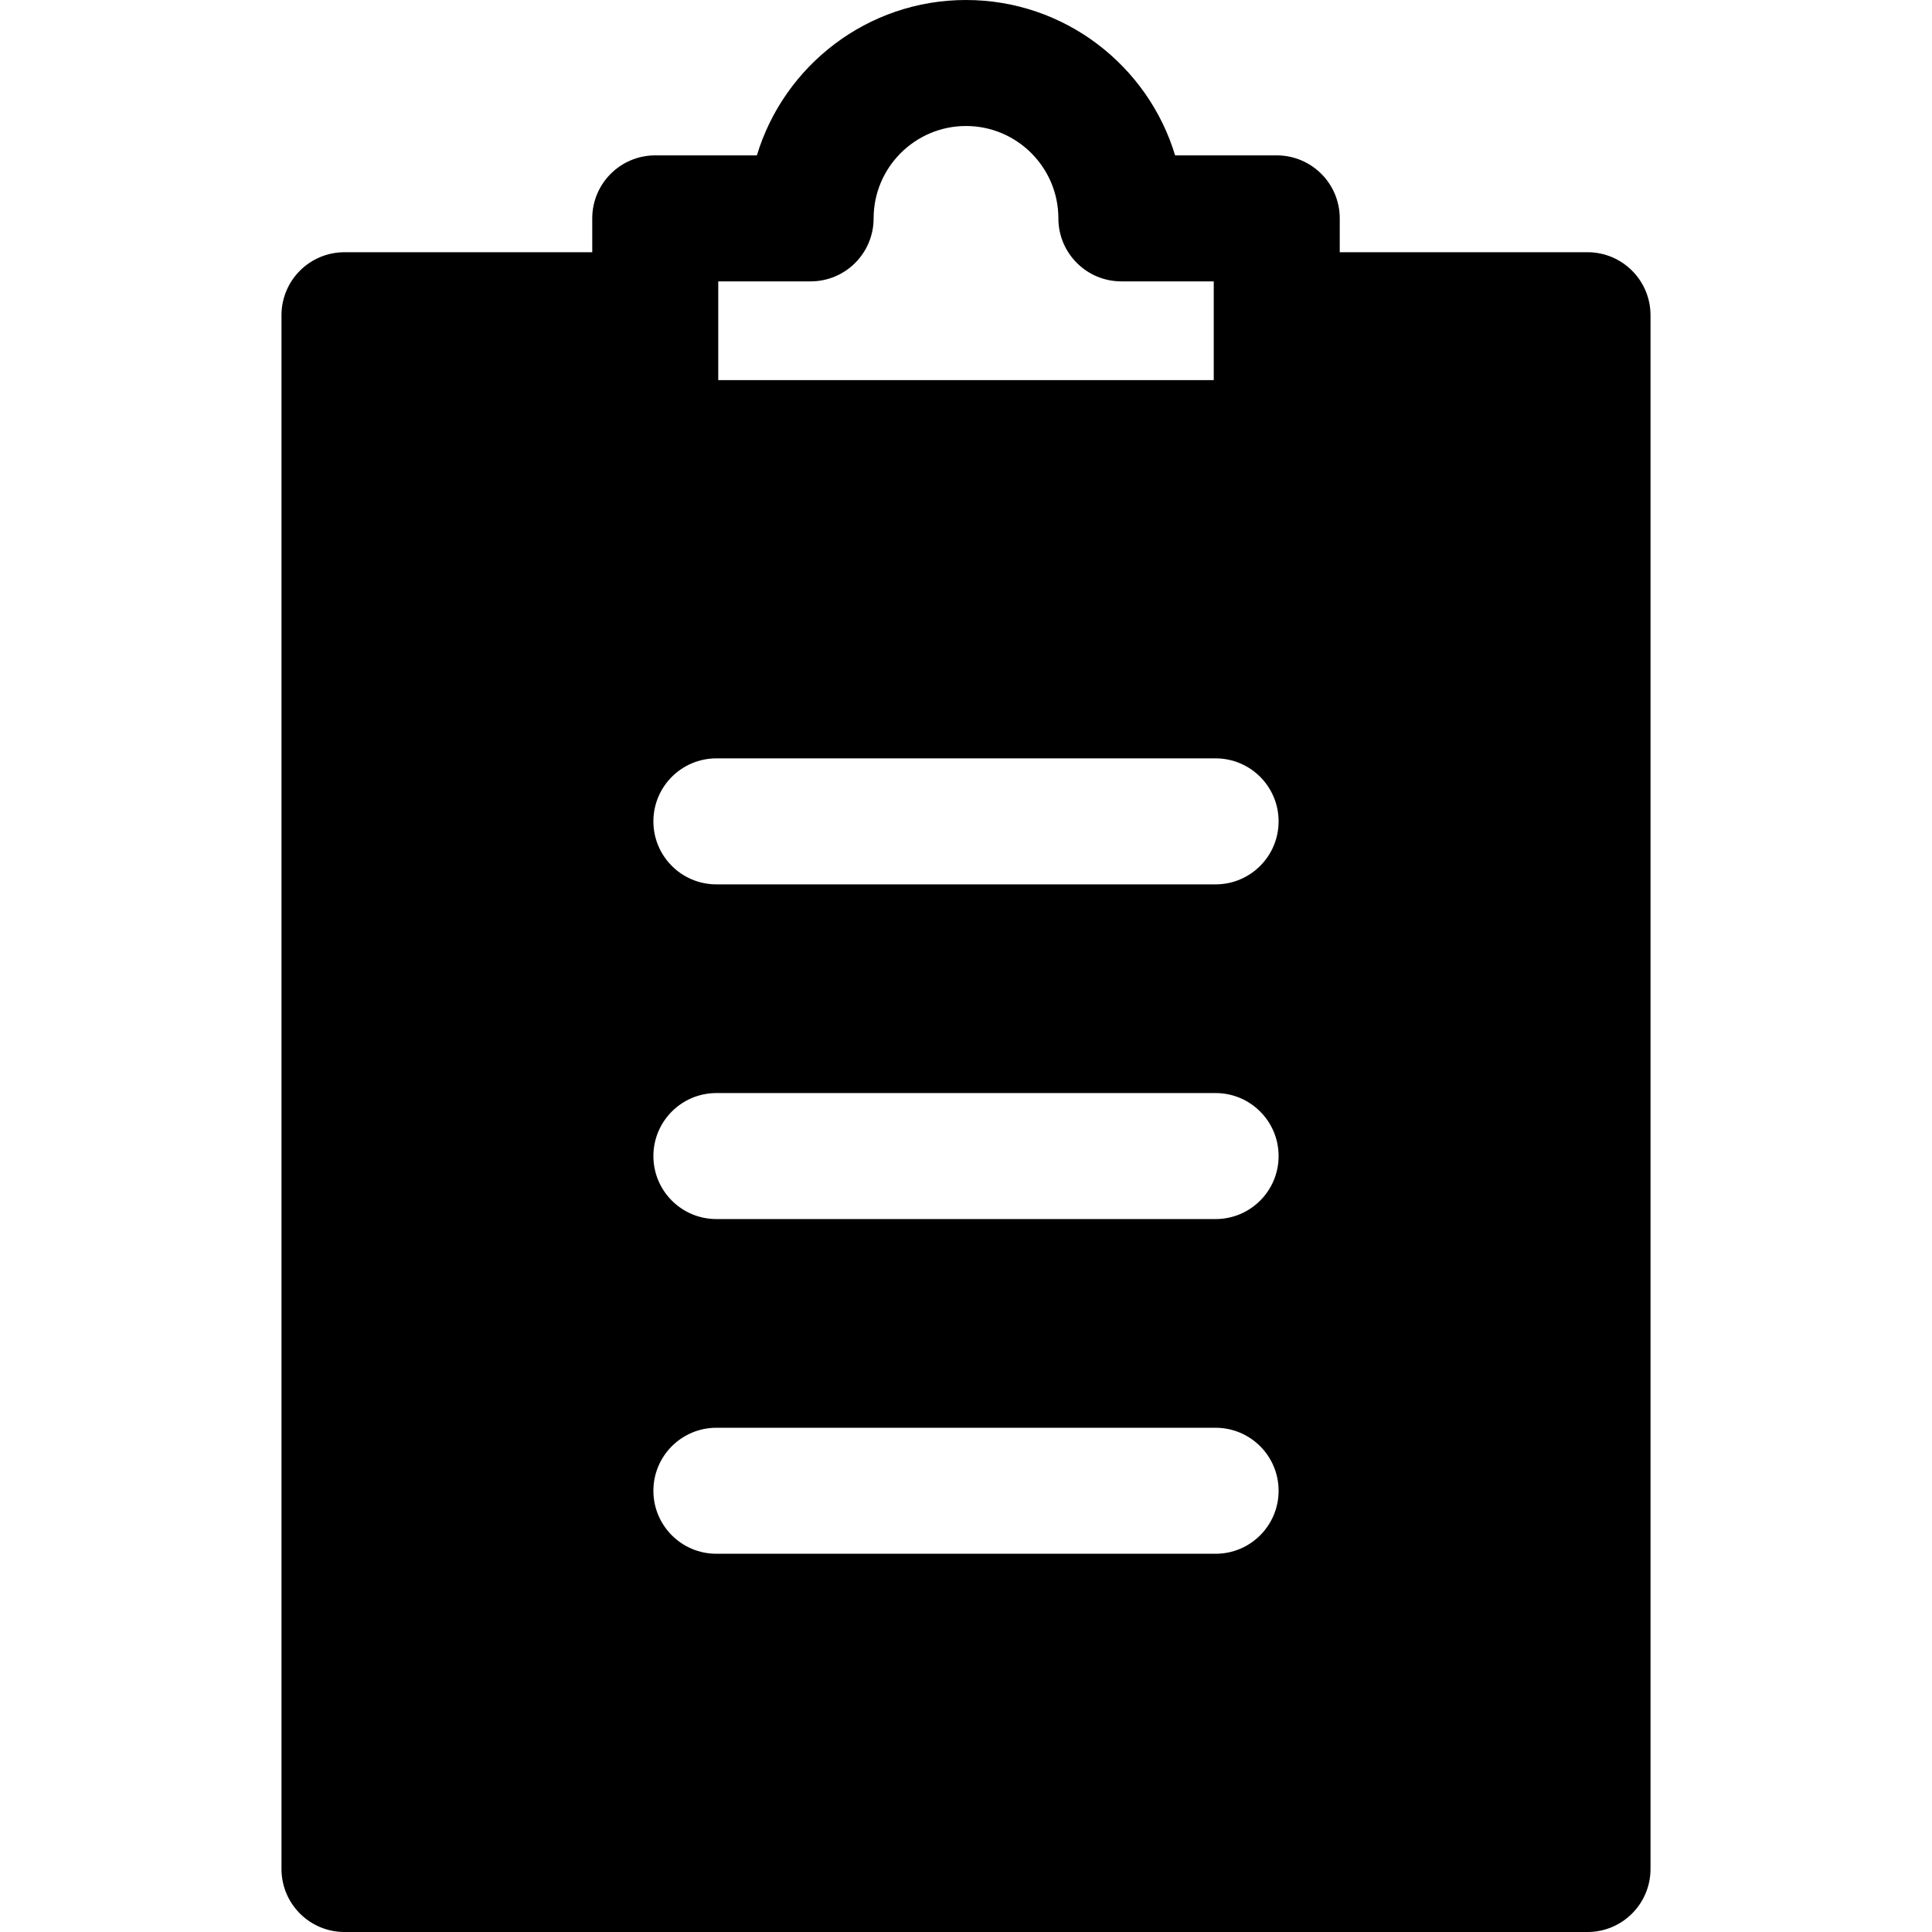
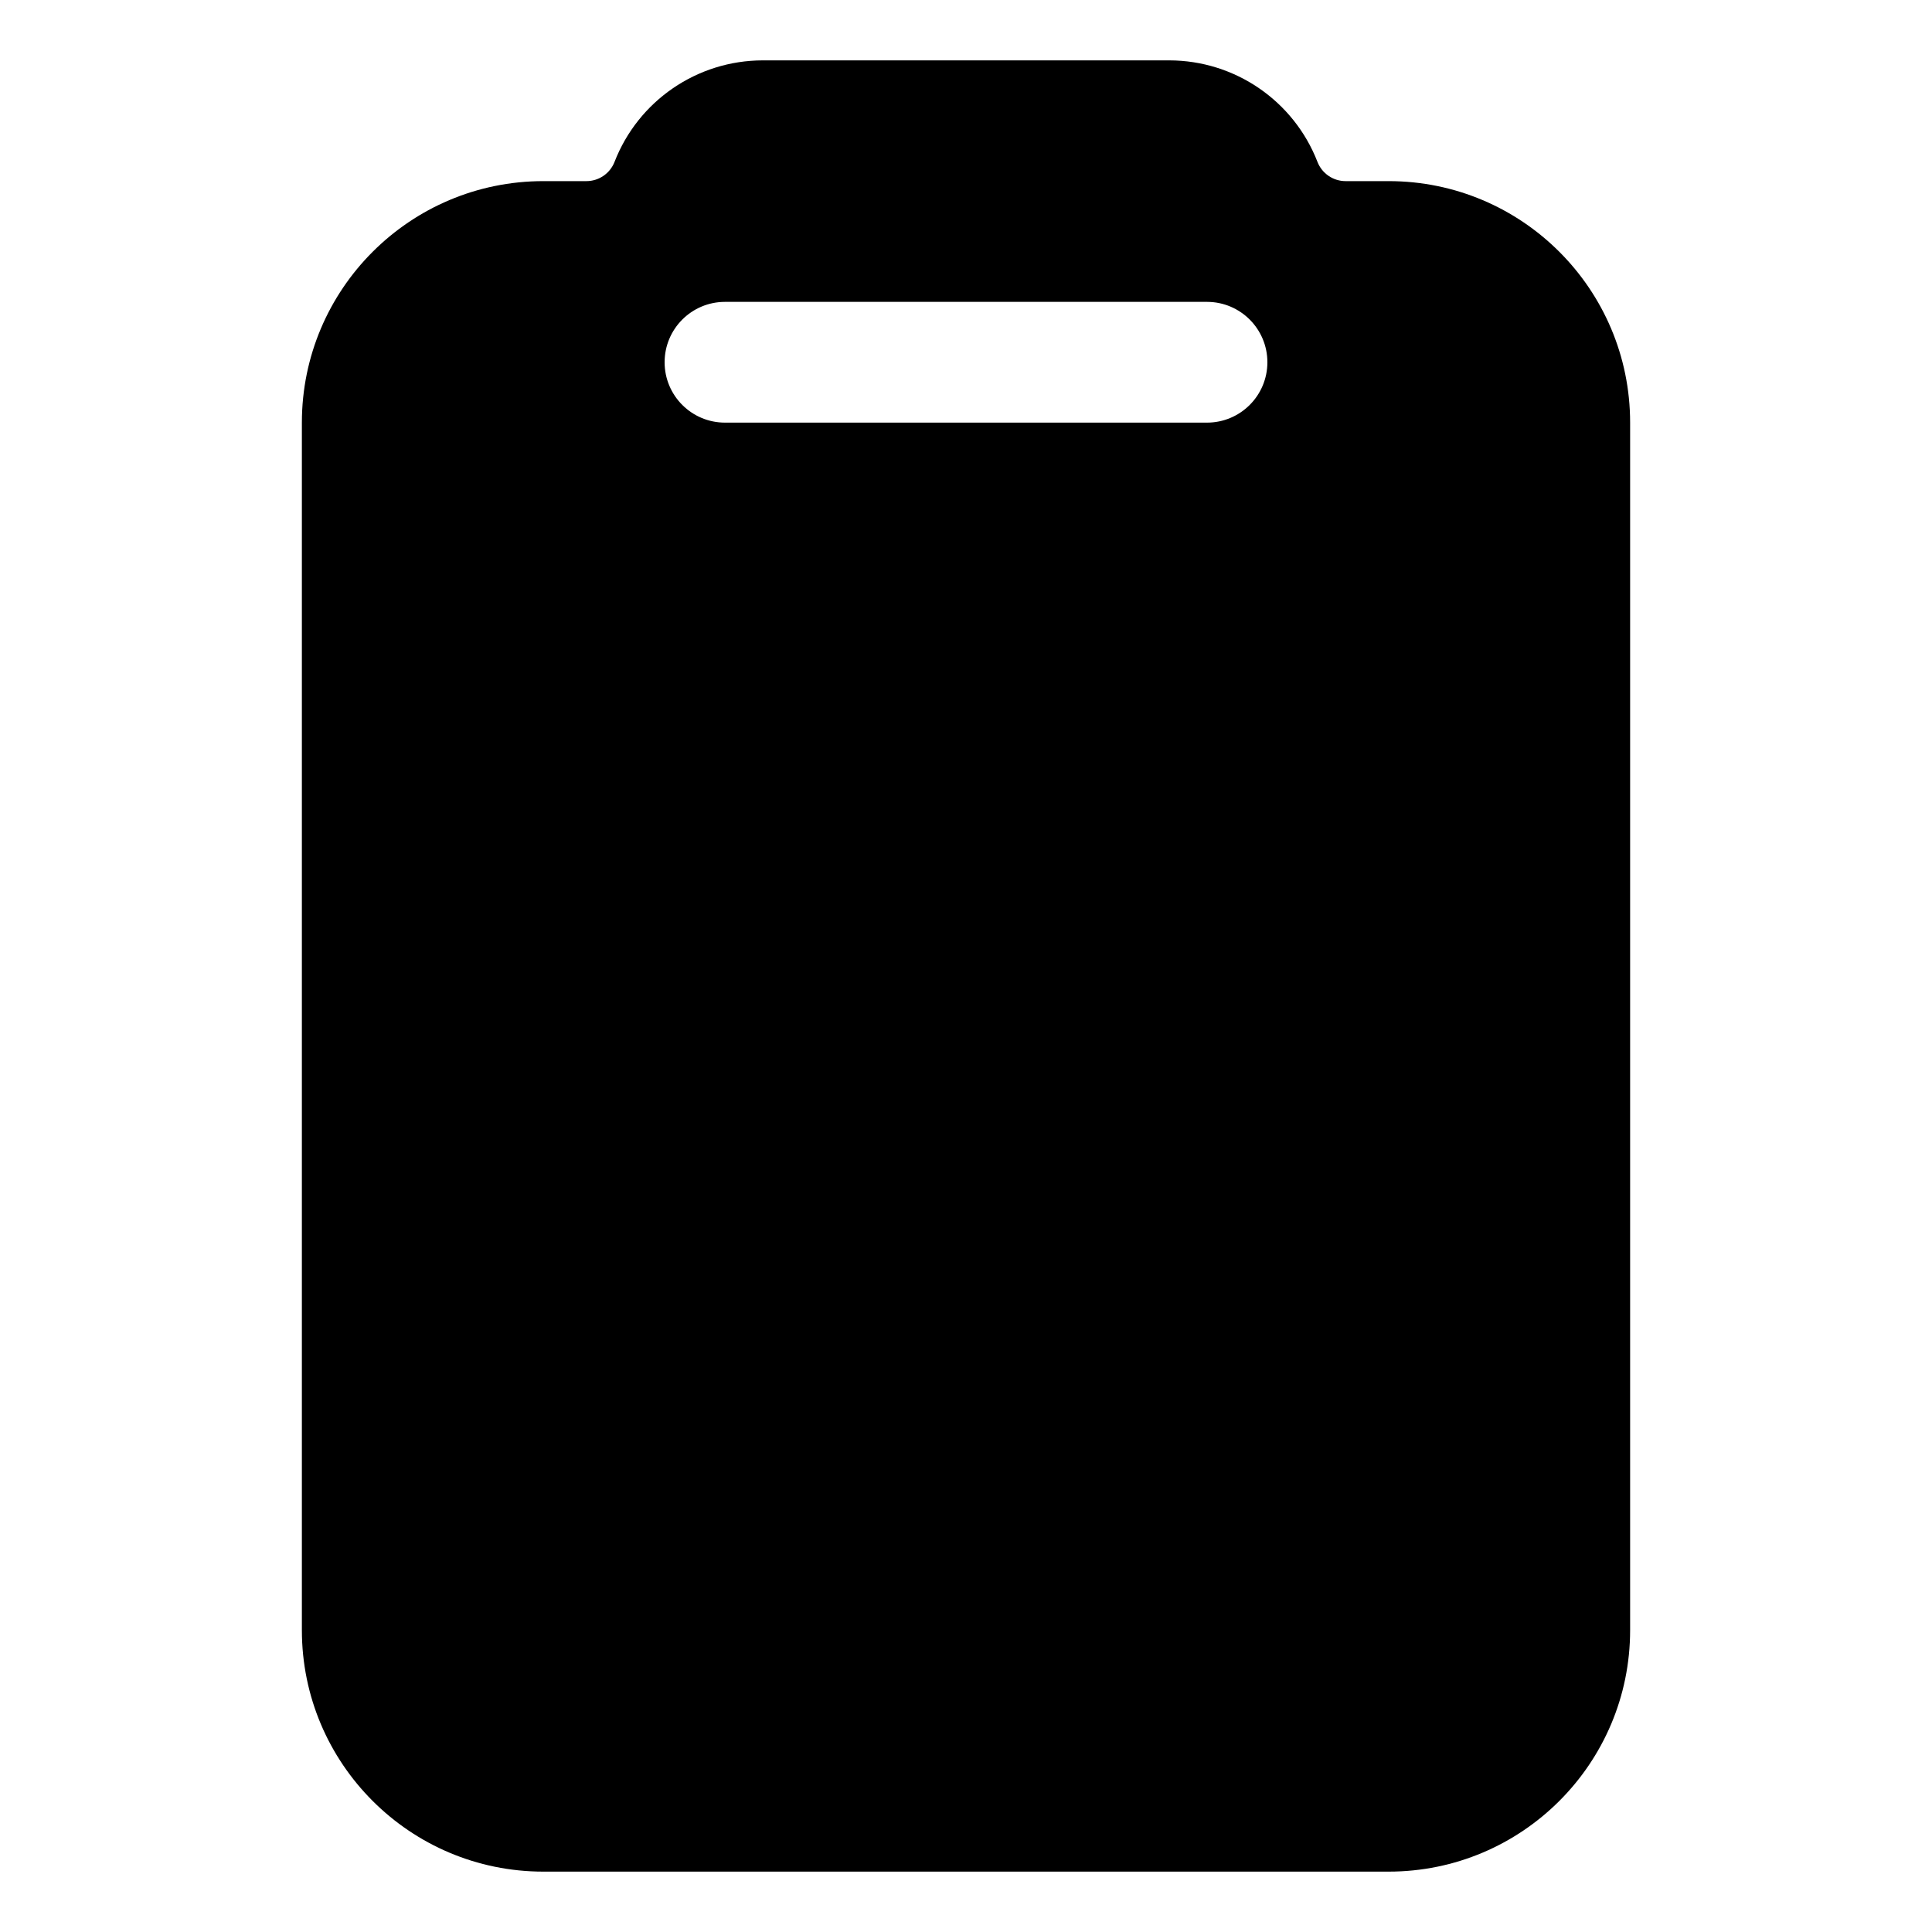
- <svg xmlns="http://www.w3.org/2000/svg" version="1.1" id="Layer_1" x="0px" y="0px" viewBox="0 0 512 512" style="enable-background:new 0 0 512 512;" xml:space="preserve">
-   <g>
-     <g>
-       <path d="M420.706,66.84h-65.658v-8.969c0-9.22-7.475-16.696-16.696-16.696h-26.935C304.235,17.379,282.108,0,255.999,0    s-48.236,17.379-55.418,41.177h-26.935c-9.22,0-16.696,7.475-16.696,16.696v8.969H91.292c-9.22,0-16.696,7.475-16.696,16.696    v411.767c0,9.22,7.475,16.696,16.696,16.696h329.415c9.22,0,16.696-7.475,16.696-16.696V83.536    C437.402,74.316,429.928,66.84,420.706,66.84z M190.342,74.568h24.48c9.22,0,16.696-7.475,16.696-16.696    c0-13.499,10.982-24.481,24.481-24.481c13.499,0,24.481,10.982,24.481,24.481c0,9.22,7.475,16.696,16.696,16.696h24.48    c0,3.67,0,23.879,0,26.172H190.342C190.342,98.629,190.342,78.226,190.342,74.568z M322.148,411.764H189.851    c-9.22,0-16.696-7.475-16.696-16.696s7.475-16.696,16.696-16.696h132.296c9.22,0,16.696,7.475,16.696,16.696    S331.368,411.764,322.148,411.764z M322.148,323.065H189.851c-9.22,0-16.696-7.475-16.696-16.696    c0-9.22,7.475-16.696,16.696-16.696h132.296c9.22,0,16.696,7.475,16.696,16.696C338.843,315.59,331.368,323.065,322.148,323.065z     M322.148,234.367H189.851c-9.22,0-16.696-7.475-16.696-16.696c0-9.22,7.475-16.696,16.696-16.696h132.296    c9.22,0,16.696,7.475,16.696,16.696C338.843,226.892,331.368,234.367,322.148,234.367z" />
-     </g>
-   </g>
-   <g>
- </g>
-   <g>
- </g>
-   <g>
- </g>
-   <g>
- </g>
-   <g>
- </g>
-   <g>
- </g>
-   <g>
- </g>
-   <g>
- </g>
-   <g>
- </g>
-   <g>
- </g>
-   <g>
- </g>
-   <g>
- </g>
-   <g>
- </g>
-   <g>
- </g>
-   <g>
- </g>
+ <svg xmlns="http://www.w3.org/2000/svg" width="512px" height="512px" viewBox="0 0 512 512">
+   <path d="M368,48H356.59a8,8,0,0,1-7.44-5.08A42.18,42.18,0,0,0,309.87,16H202.13a42.18,42.18,0,0,0-39.28,26.92A8,8,0,0,1,155.41,48H144a64,64,0,0,0-64,64V432a64,64,0,0,0,64,64H368a64,64,0,0,0,64-64V112A64,64,0,0,0,368,48Zm-48.13,64H192.13a16,16,0,0,1,0-32H319.87a16,16,0,0,1,0,32Z" />
</svg>
